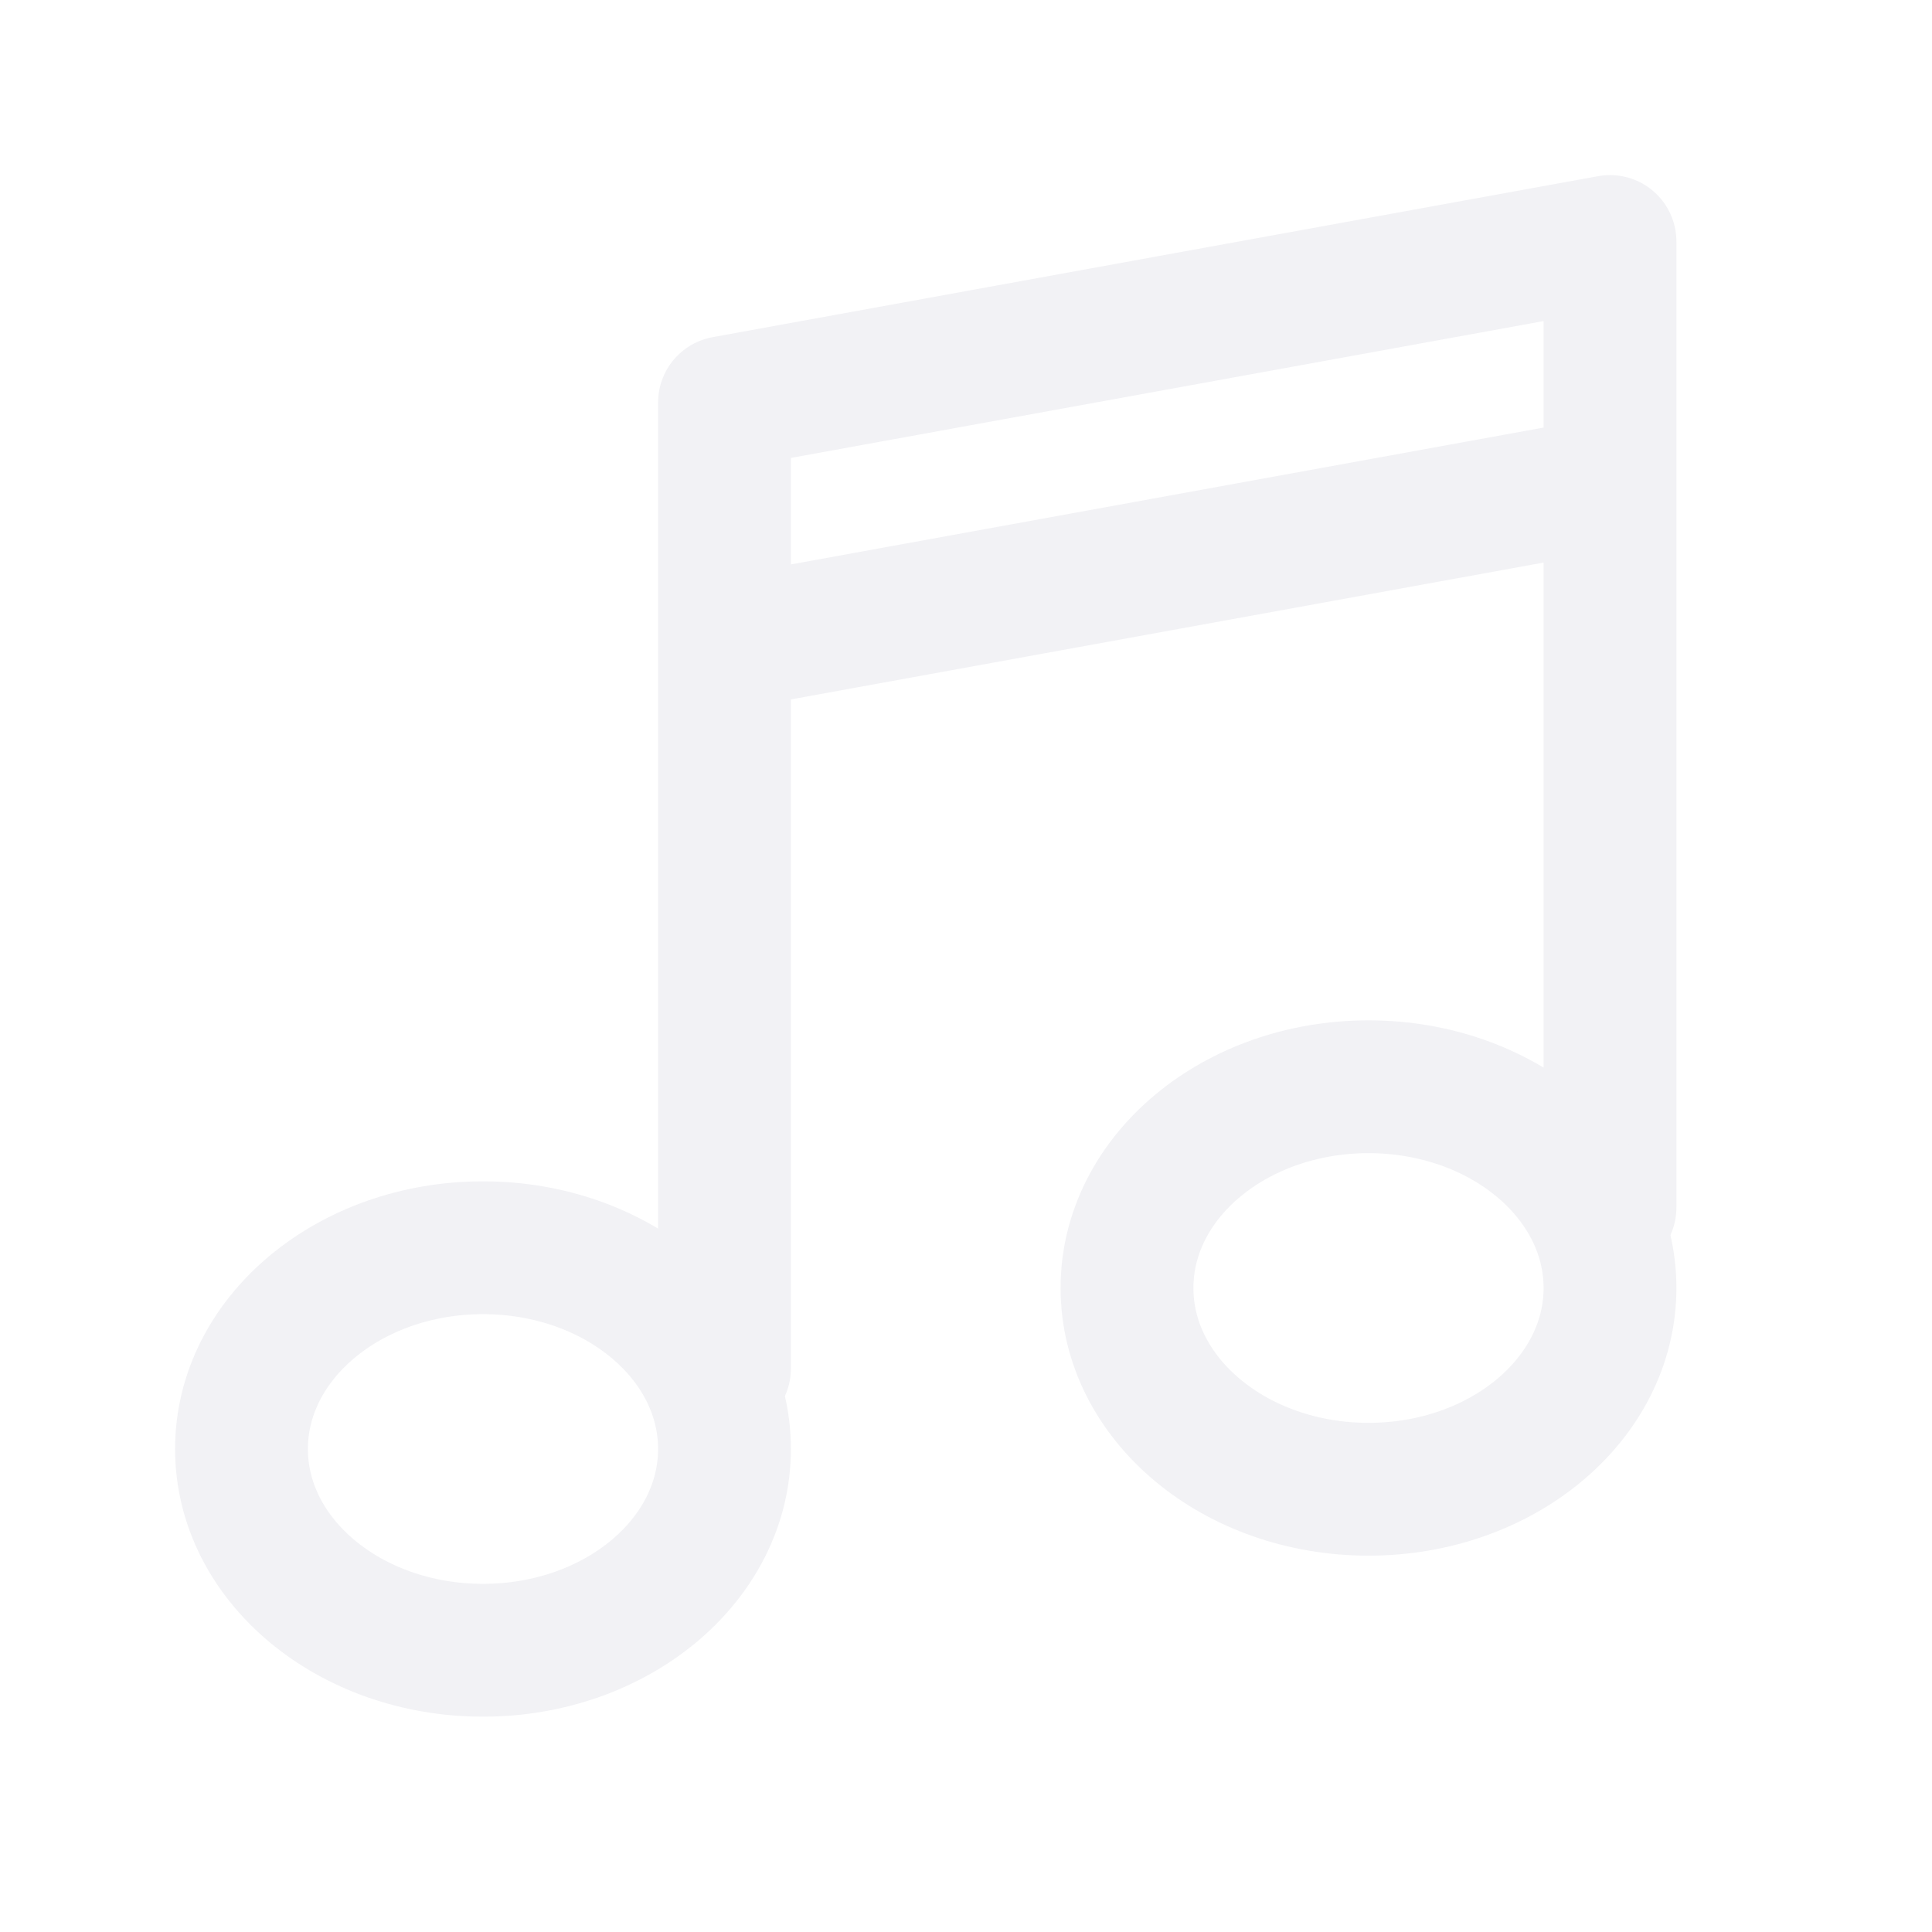
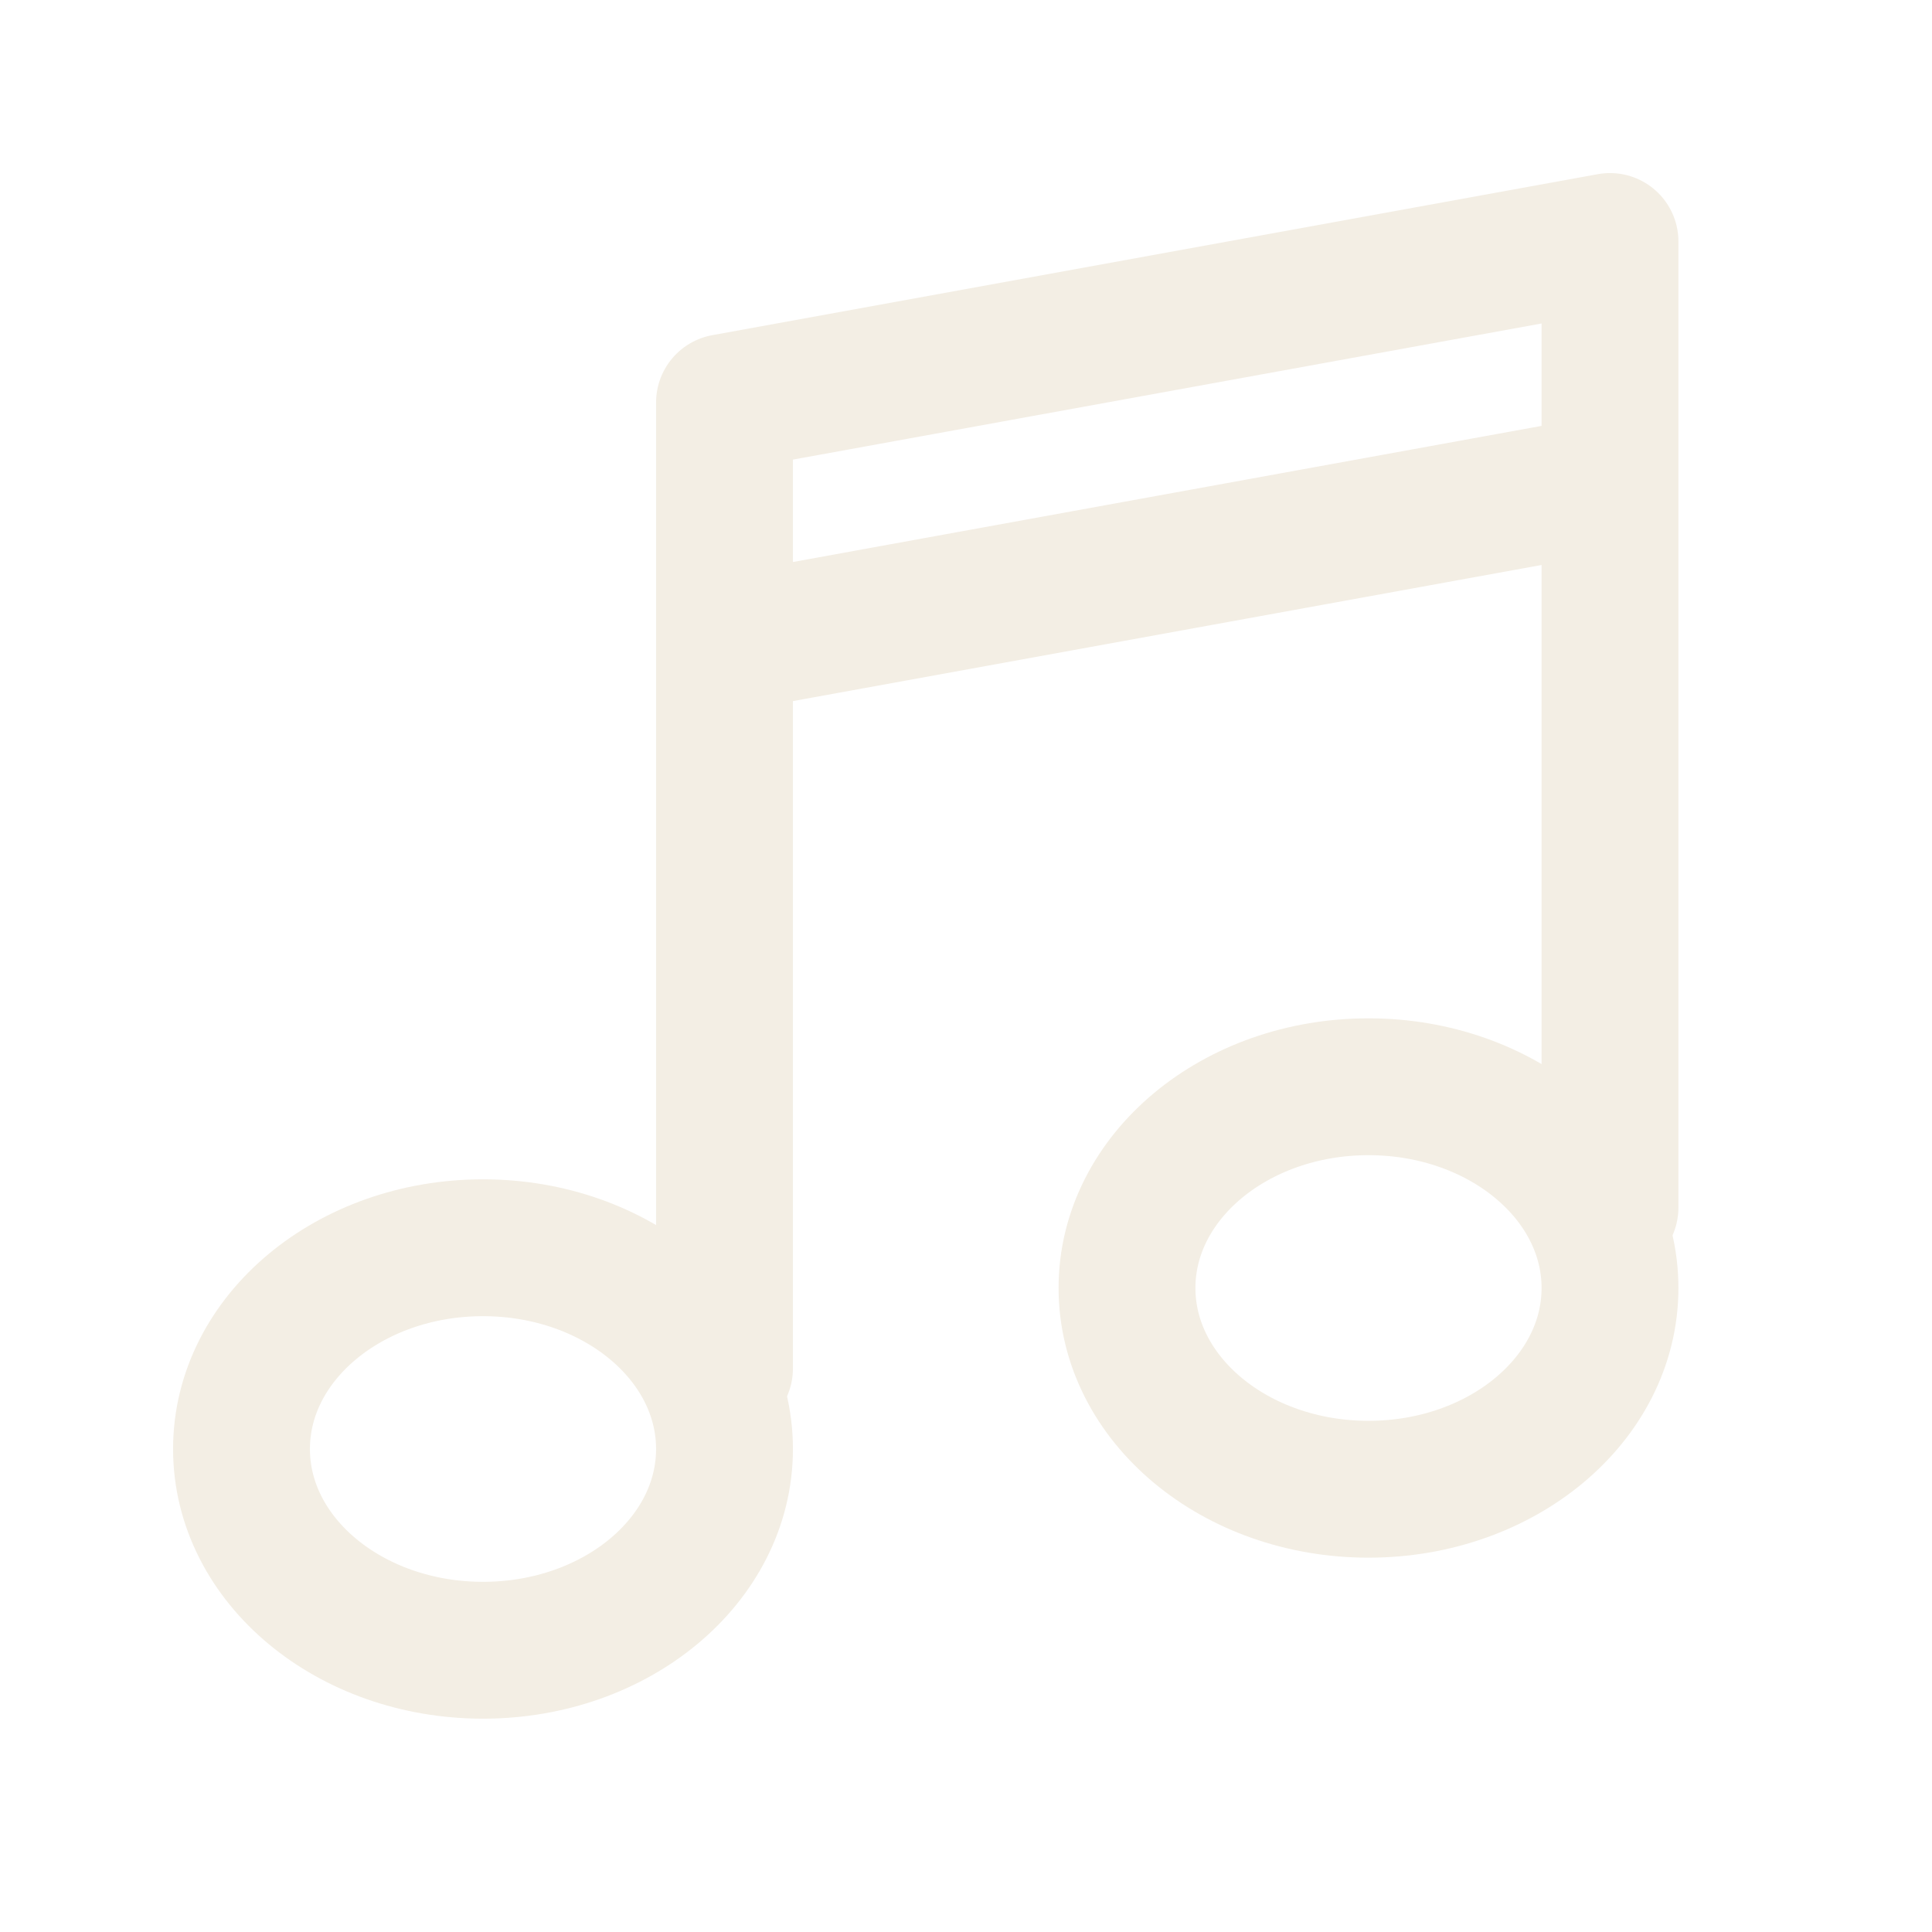
<svg xmlns="http://www.w3.org/2000/svg" width="24" height="24" viewBox="0 0 24 24">
-   <g fill="none" stroke="#f2f2f5" stroke-width="1.65" stroke-linecap="round" stroke-linejoin="round">
+   <g fill="none" stroke="#f3eee4" stroke-width="1.7" stroke-linecap="round" stroke-linejoin="round">
    <path d="M9 17V5l11-2v12M9 8l11-2" />
    <ellipse cx="6" cy="18" rx="3" ry="2.5" />
    <ellipse cx="17" cy="16" rx="3" ry="2.5" />
  </g>
</svg>
